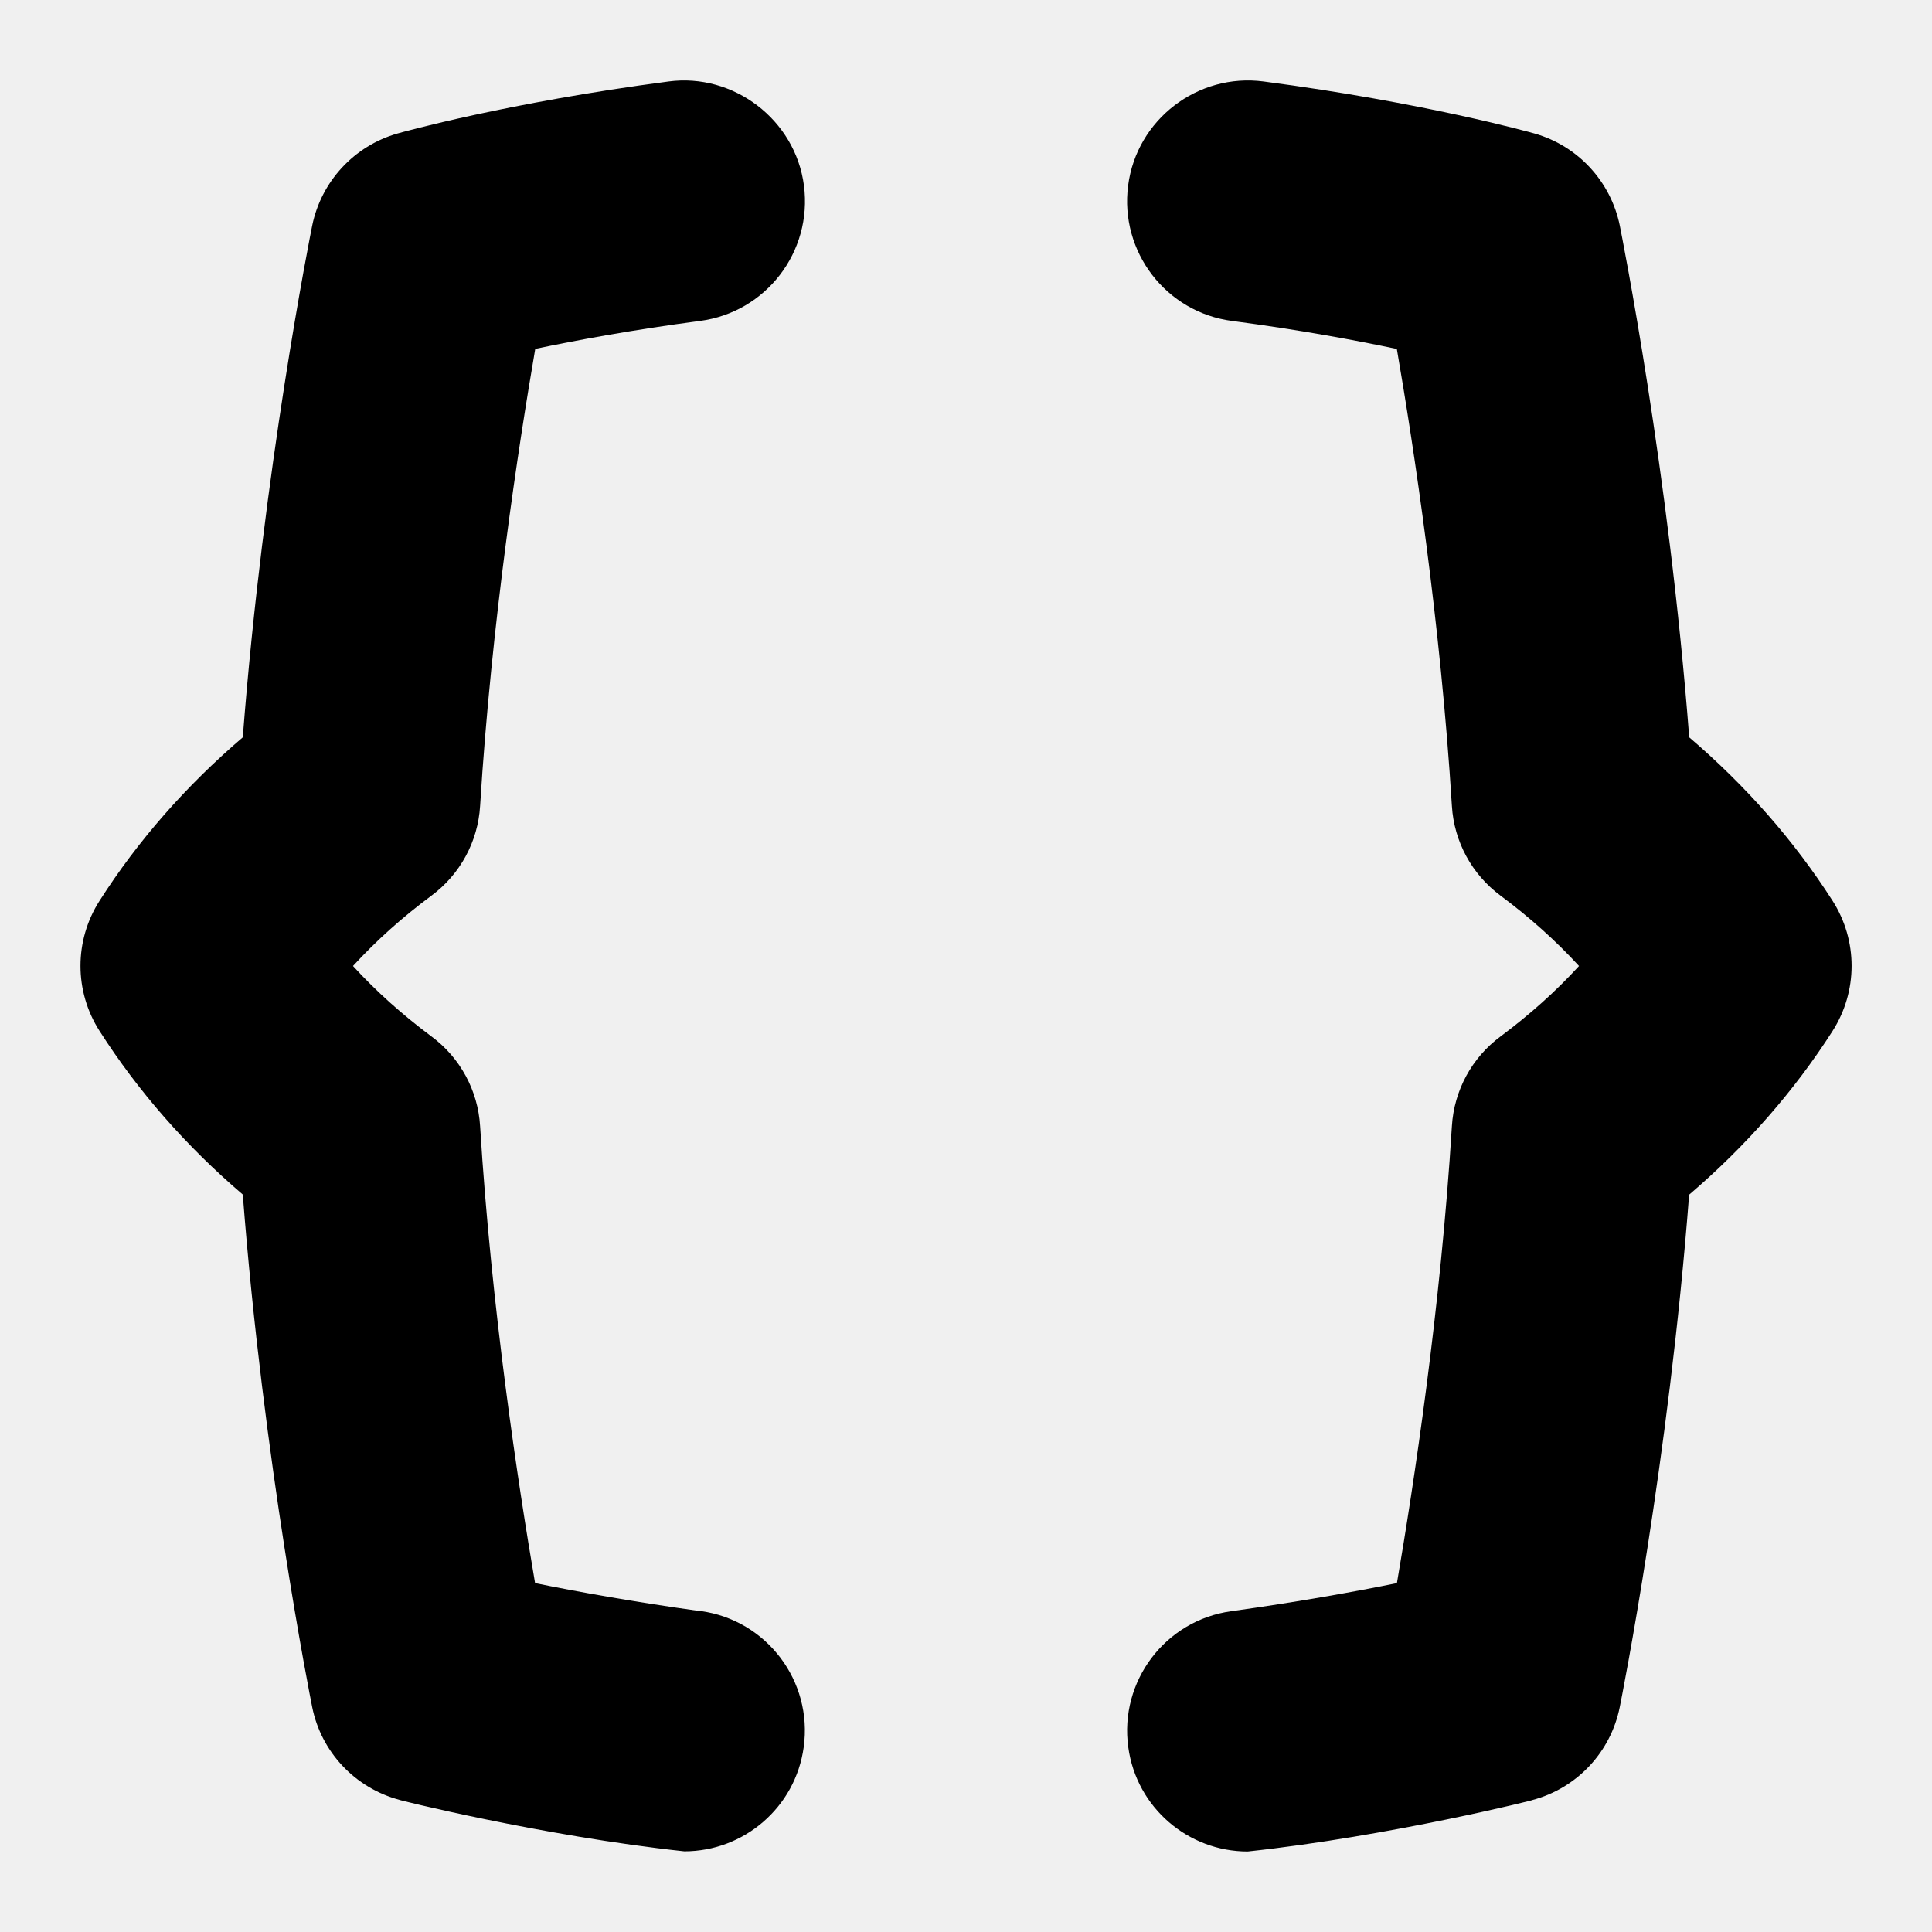
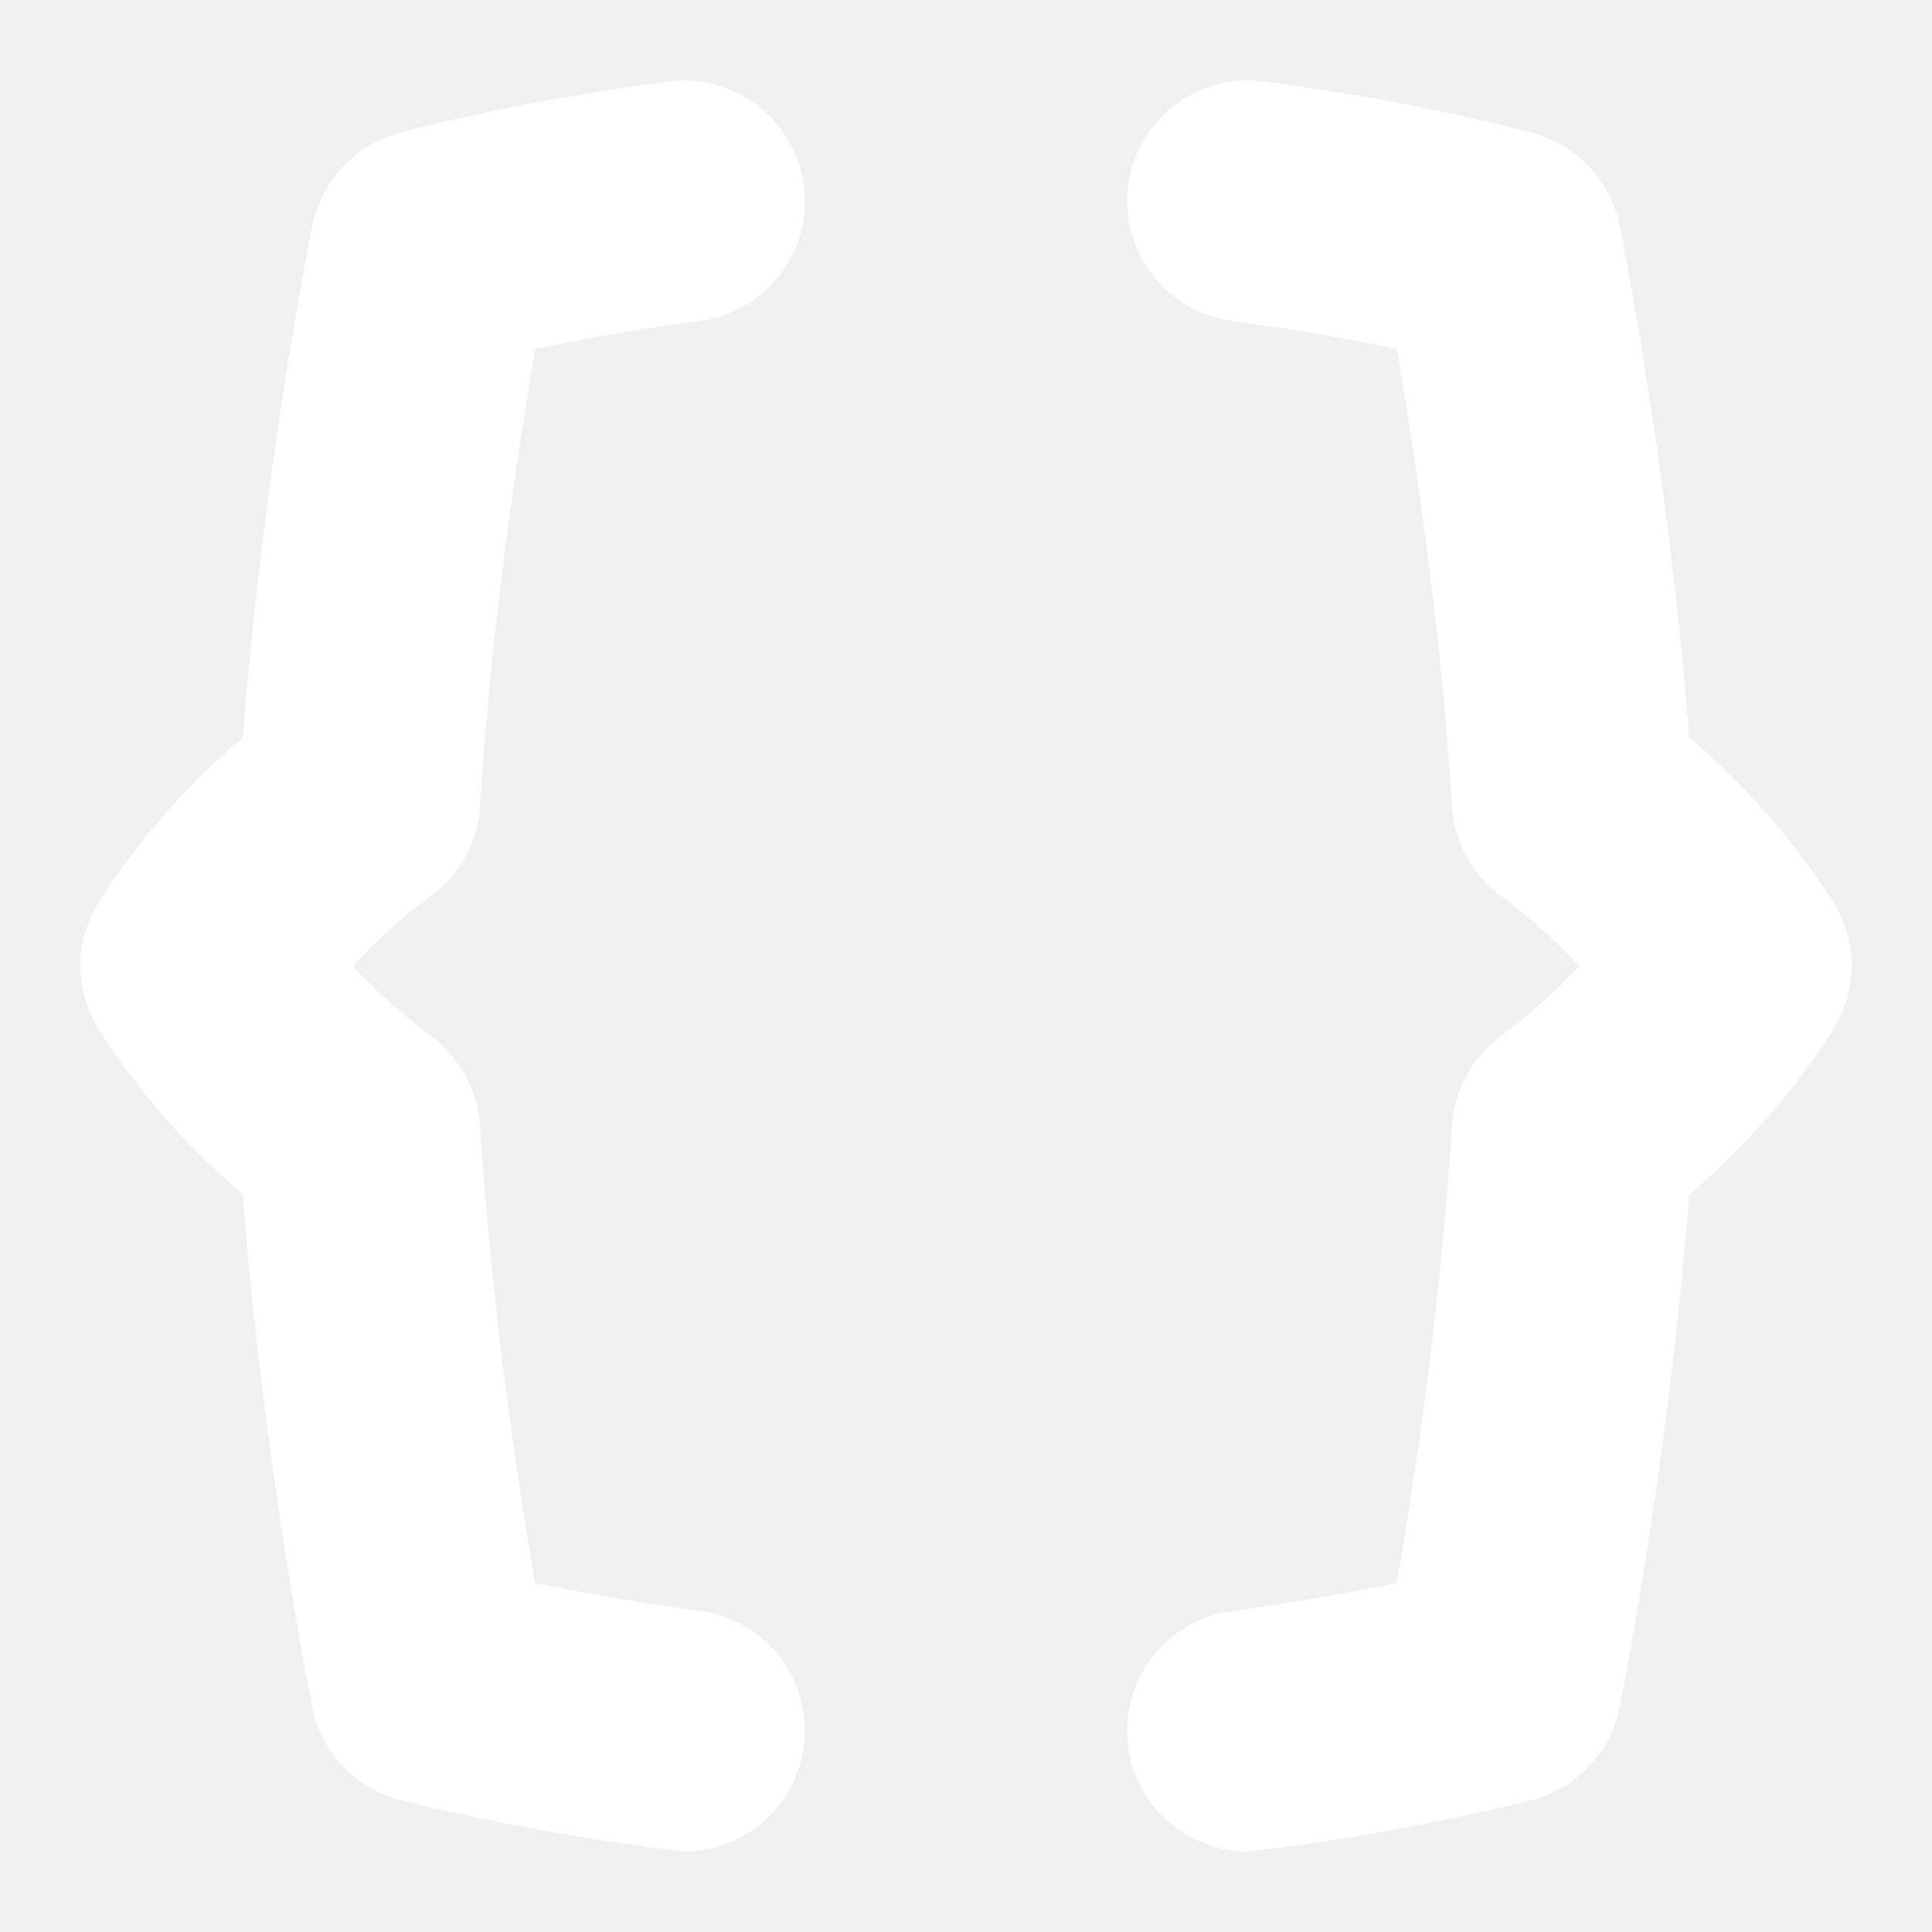
- <svg xmlns="http://www.w3.org/2000/svg" id="Layer_1" viewBox="0 0 24 24" data-name="Layer 1">
+ <svg xmlns="http://www.w3.org/2000/svg" fill="#ffffff" id="Layer_1" viewBox="0 0 24 24" data-name="Layer 1">
  <path d="m22.764 12.809c-.479.748-1.077 1.43-1.781 2.032-.254 3.318-.836 6.236-.862 6.366-.113.561-.534 1.008-1.086 1.154.09-.017-1.757.448-3.536.639-.737 0-1.38-.543-1.483-1.294-.114-.82.459-1.578 1.279-1.691.849-.118 1.55-.246 2.058-.349.207-1.207.544-3.409.683-5.678.027-.442.248-.85.604-1.113.361-.269.688-.561.975-.875-.287-.313-.613-.605-.975-.874-.356-.264-.577-.671-.604-1.113-.14-2.28-.477-4.479-.684-5.678-.507-.107-1.208-.238-2.046-.348-.821-.107-1.399-.86-1.292-1.683.107-.821.866-1.399 1.683-1.292 2.001.263 3.31.631 3.364.646.54.153.949.596 1.061 1.146.025.13.608 3.037.862 6.355.705.603 1.302 1.283 1.781 2.031.315.493.315 1.124 0 1.617zm-14.058 7.206c-.85-.118-1.551-.246-2.059-.349-.207-1.206-.543-3.404-.683-5.678-.027-.442-.248-.85-.604-1.113-.361-.269-.688-.561-.975-.875.287-.313.612-.605.975-.874.356-.264.577-.671.604-1.113.14-2.275.478-4.477.685-5.679.507-.106 1.208-.237 2.045-.347.822-.107 1.4-.86 1.293-1.682s-.878-1.4-1.682-1.293c-2.003.263-3.312.631-3.366.646-.54.154-.949.596-1.061 1.146-.026.13-.607 3.037-.862 6.355-.705.603-1.303 1.284-1.78 2.032-.315.492-.315 1.123 0 1.615.479.749 1.075 1.431 1.78 2.033.255 3.318.836 6.235.862 6.366.112.56.533 1.007 1.086 1.154-.091-.018 1.758.448 3.537.639.737 0 1.38-.543 1.483-1.294.114-.82-.459-1.578-1.279-1.691z" />
</svg>
